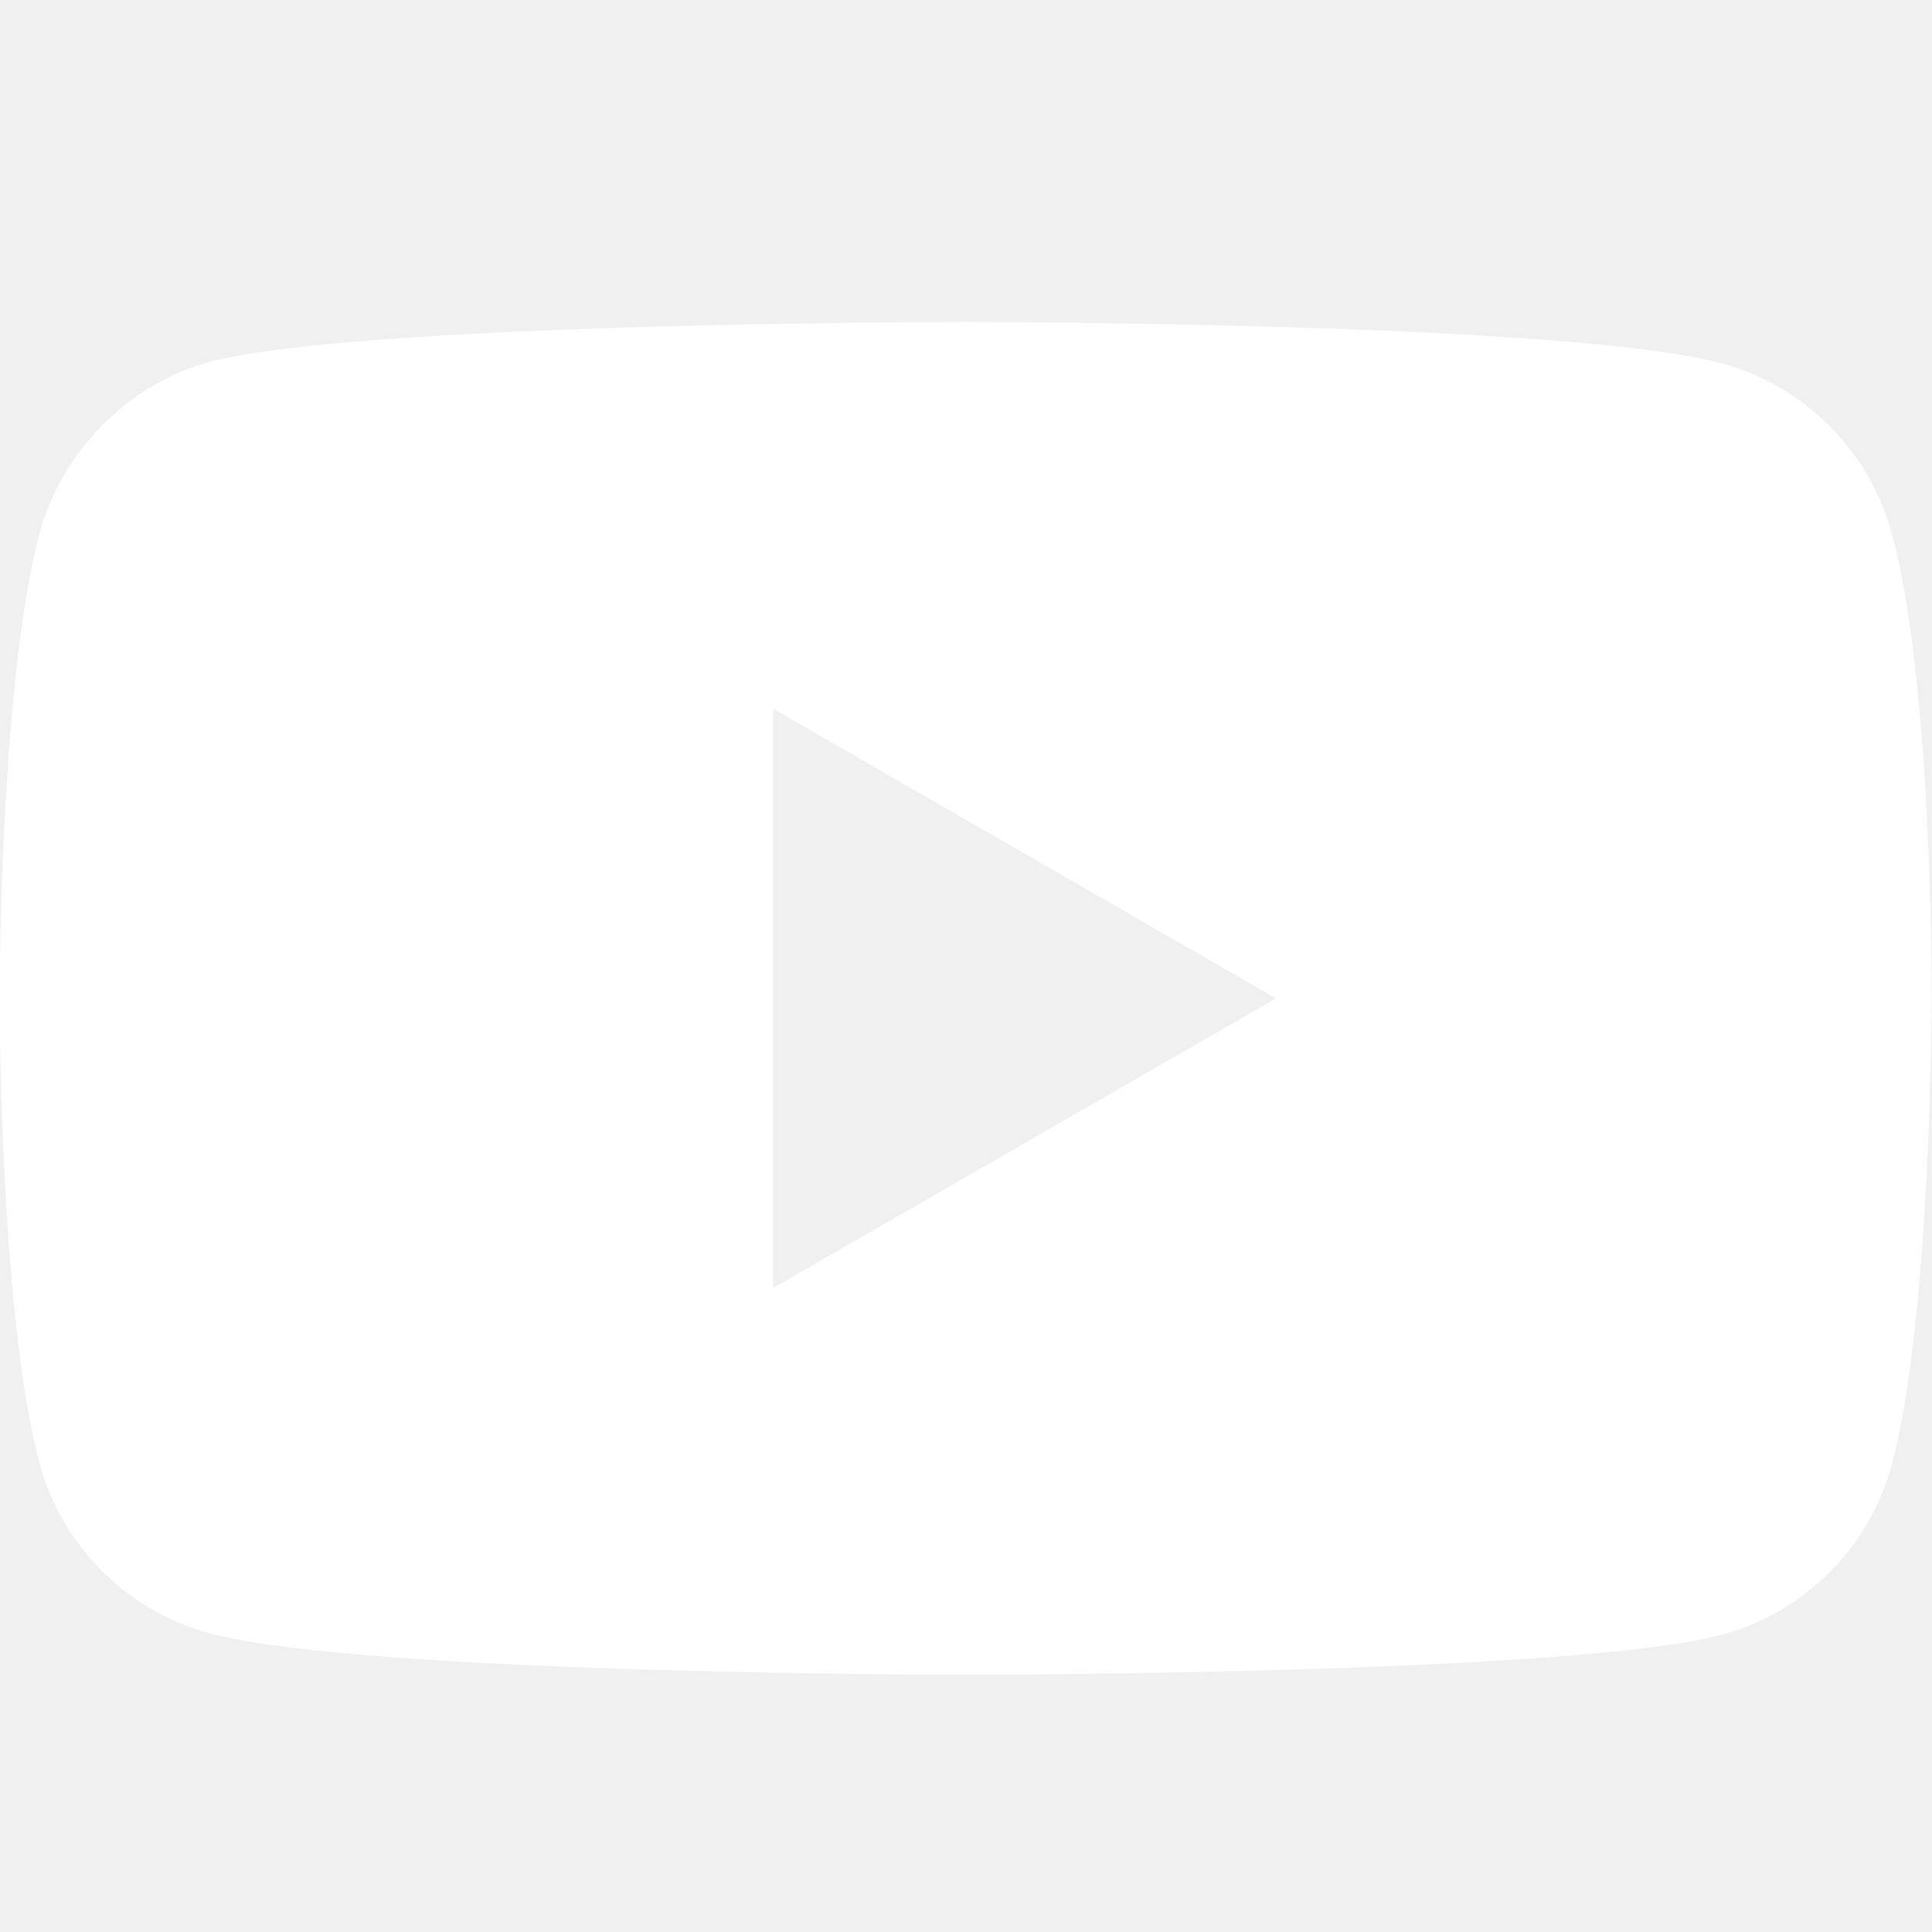
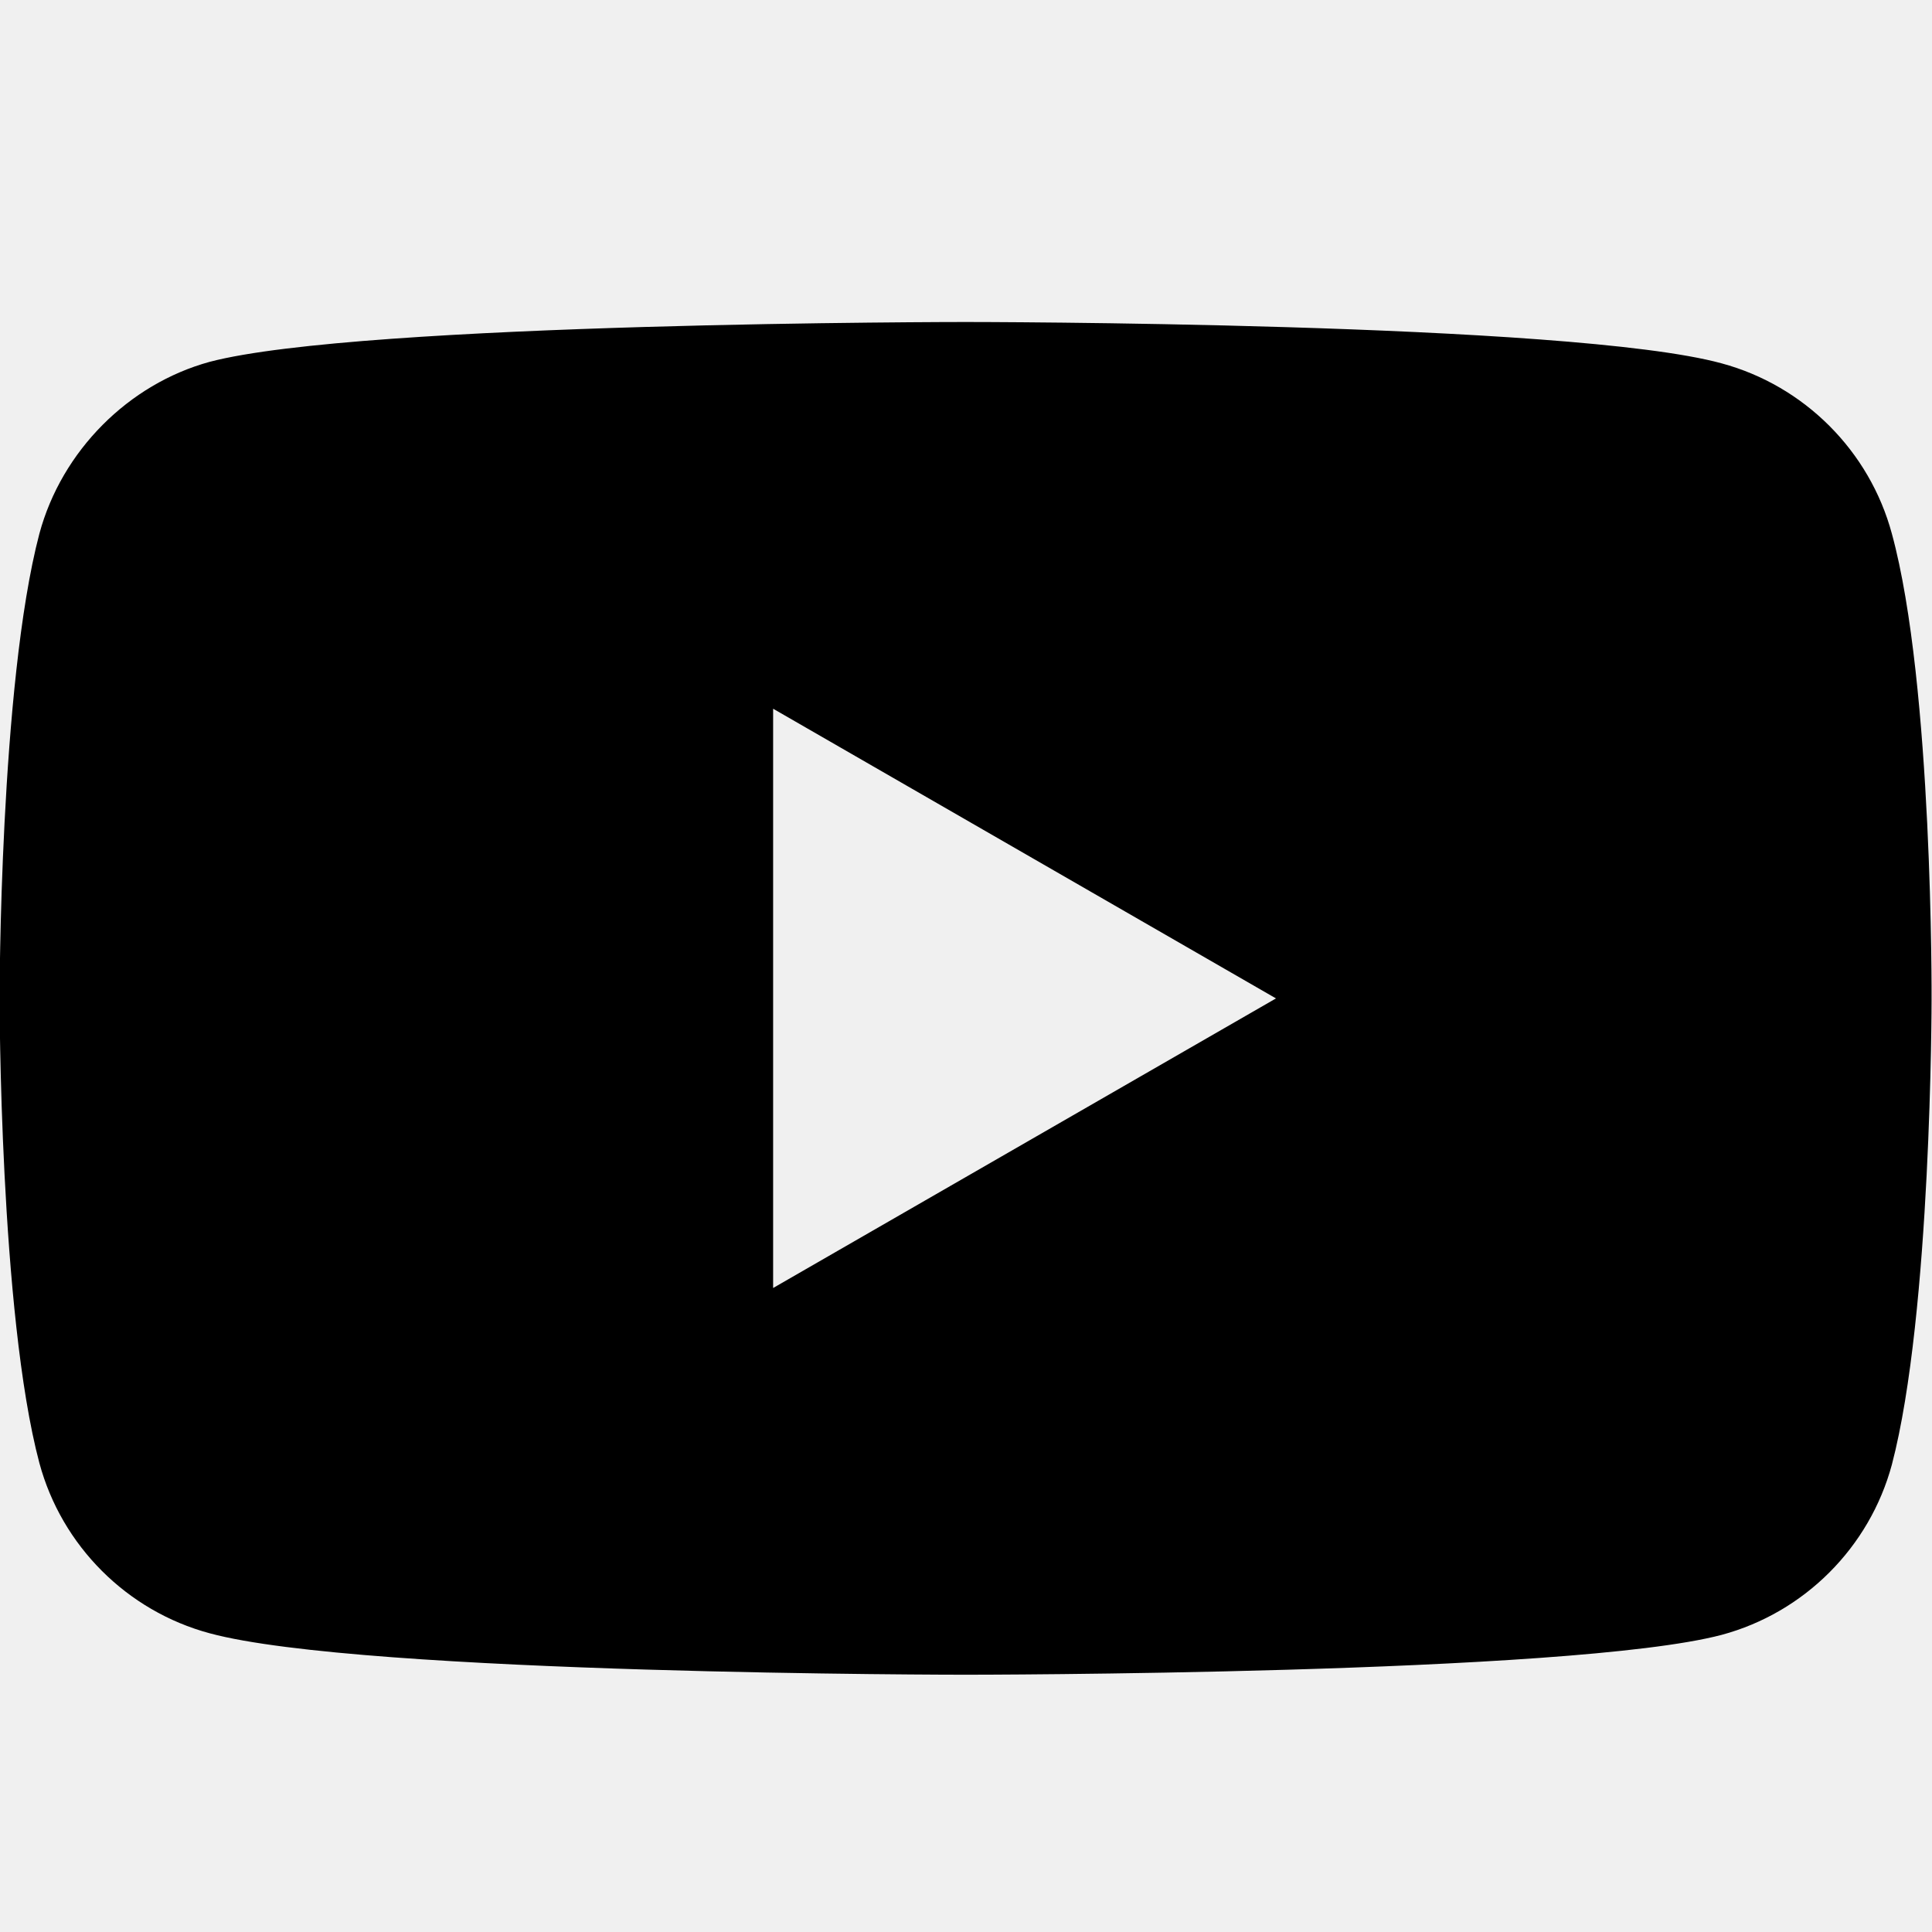
<svg xmlns="http://www.w3.org/2000/svg" width="18" height="18" viewBox="0 0 18 18" fill="none">
-   <path fill-rule="evenodd" clip-rule="evenodd" d="M16.039 3.385C16.81 3.593 17.418 4.201 17.626 4.972C18.011 6.38 17.996 9.316 17.996 9.316C17.996 9.316 17.996 12.237 17.626 13.646C17.418 14.417 16.81 15.025 16.039 15.232C14.631 15.603 8.996 15.603 8.996 15.603C8.996 15.603 3.377 15.603 1.954 15.217C1.183 15.01 0.575 14.402 0.367 13.631C-0.004 12.237 -0.004 9.301 -0.004 9.301C-0.004 9.301 -0.004 6.38 0.367 4.972C0.575 4.201 1.197 3.578 1.954 3.371C3.362 3 8.996 3 8.996 3C8.996 3 14.631 3 16.039 3.385ZM11.888 9.302L7.203 12V6.603L11.888 9.302Z" fill="white" />
+   <path fill-rule="evenodd" clip-rule="evenodd" d="M16.039 3.385C16.81 3.593 17.418 4.201 17.626 4.972C18.011 6.38 17.996 9.316 17.996 9.316C17.996 9.316 17.996 12.237 17.626 13.646C17.418 14.417 16.81 15.025 16.039 15.232C14.631 15.603 8.996 15.603 8.996 15.603C8.996 15.603 3.377 15.603 1.954 15.217C1.183 15.01 0.575 14.402 0.367 13.631C-0.004 12.237 -0.004 9.301 -0.004 9.301C-0.004 9.301 -0.004 6.38 0.367 4.972C0.575 4.201 1.197 3.578 1.954 3.371C3.362 3 8.996 3 8.996 3C8.996 3 14.631 3 16.039 3.385ZM11.888 9.302L7.203 12V6.603L11.888 9.302Z" fill="currentColor" />
</svg>
